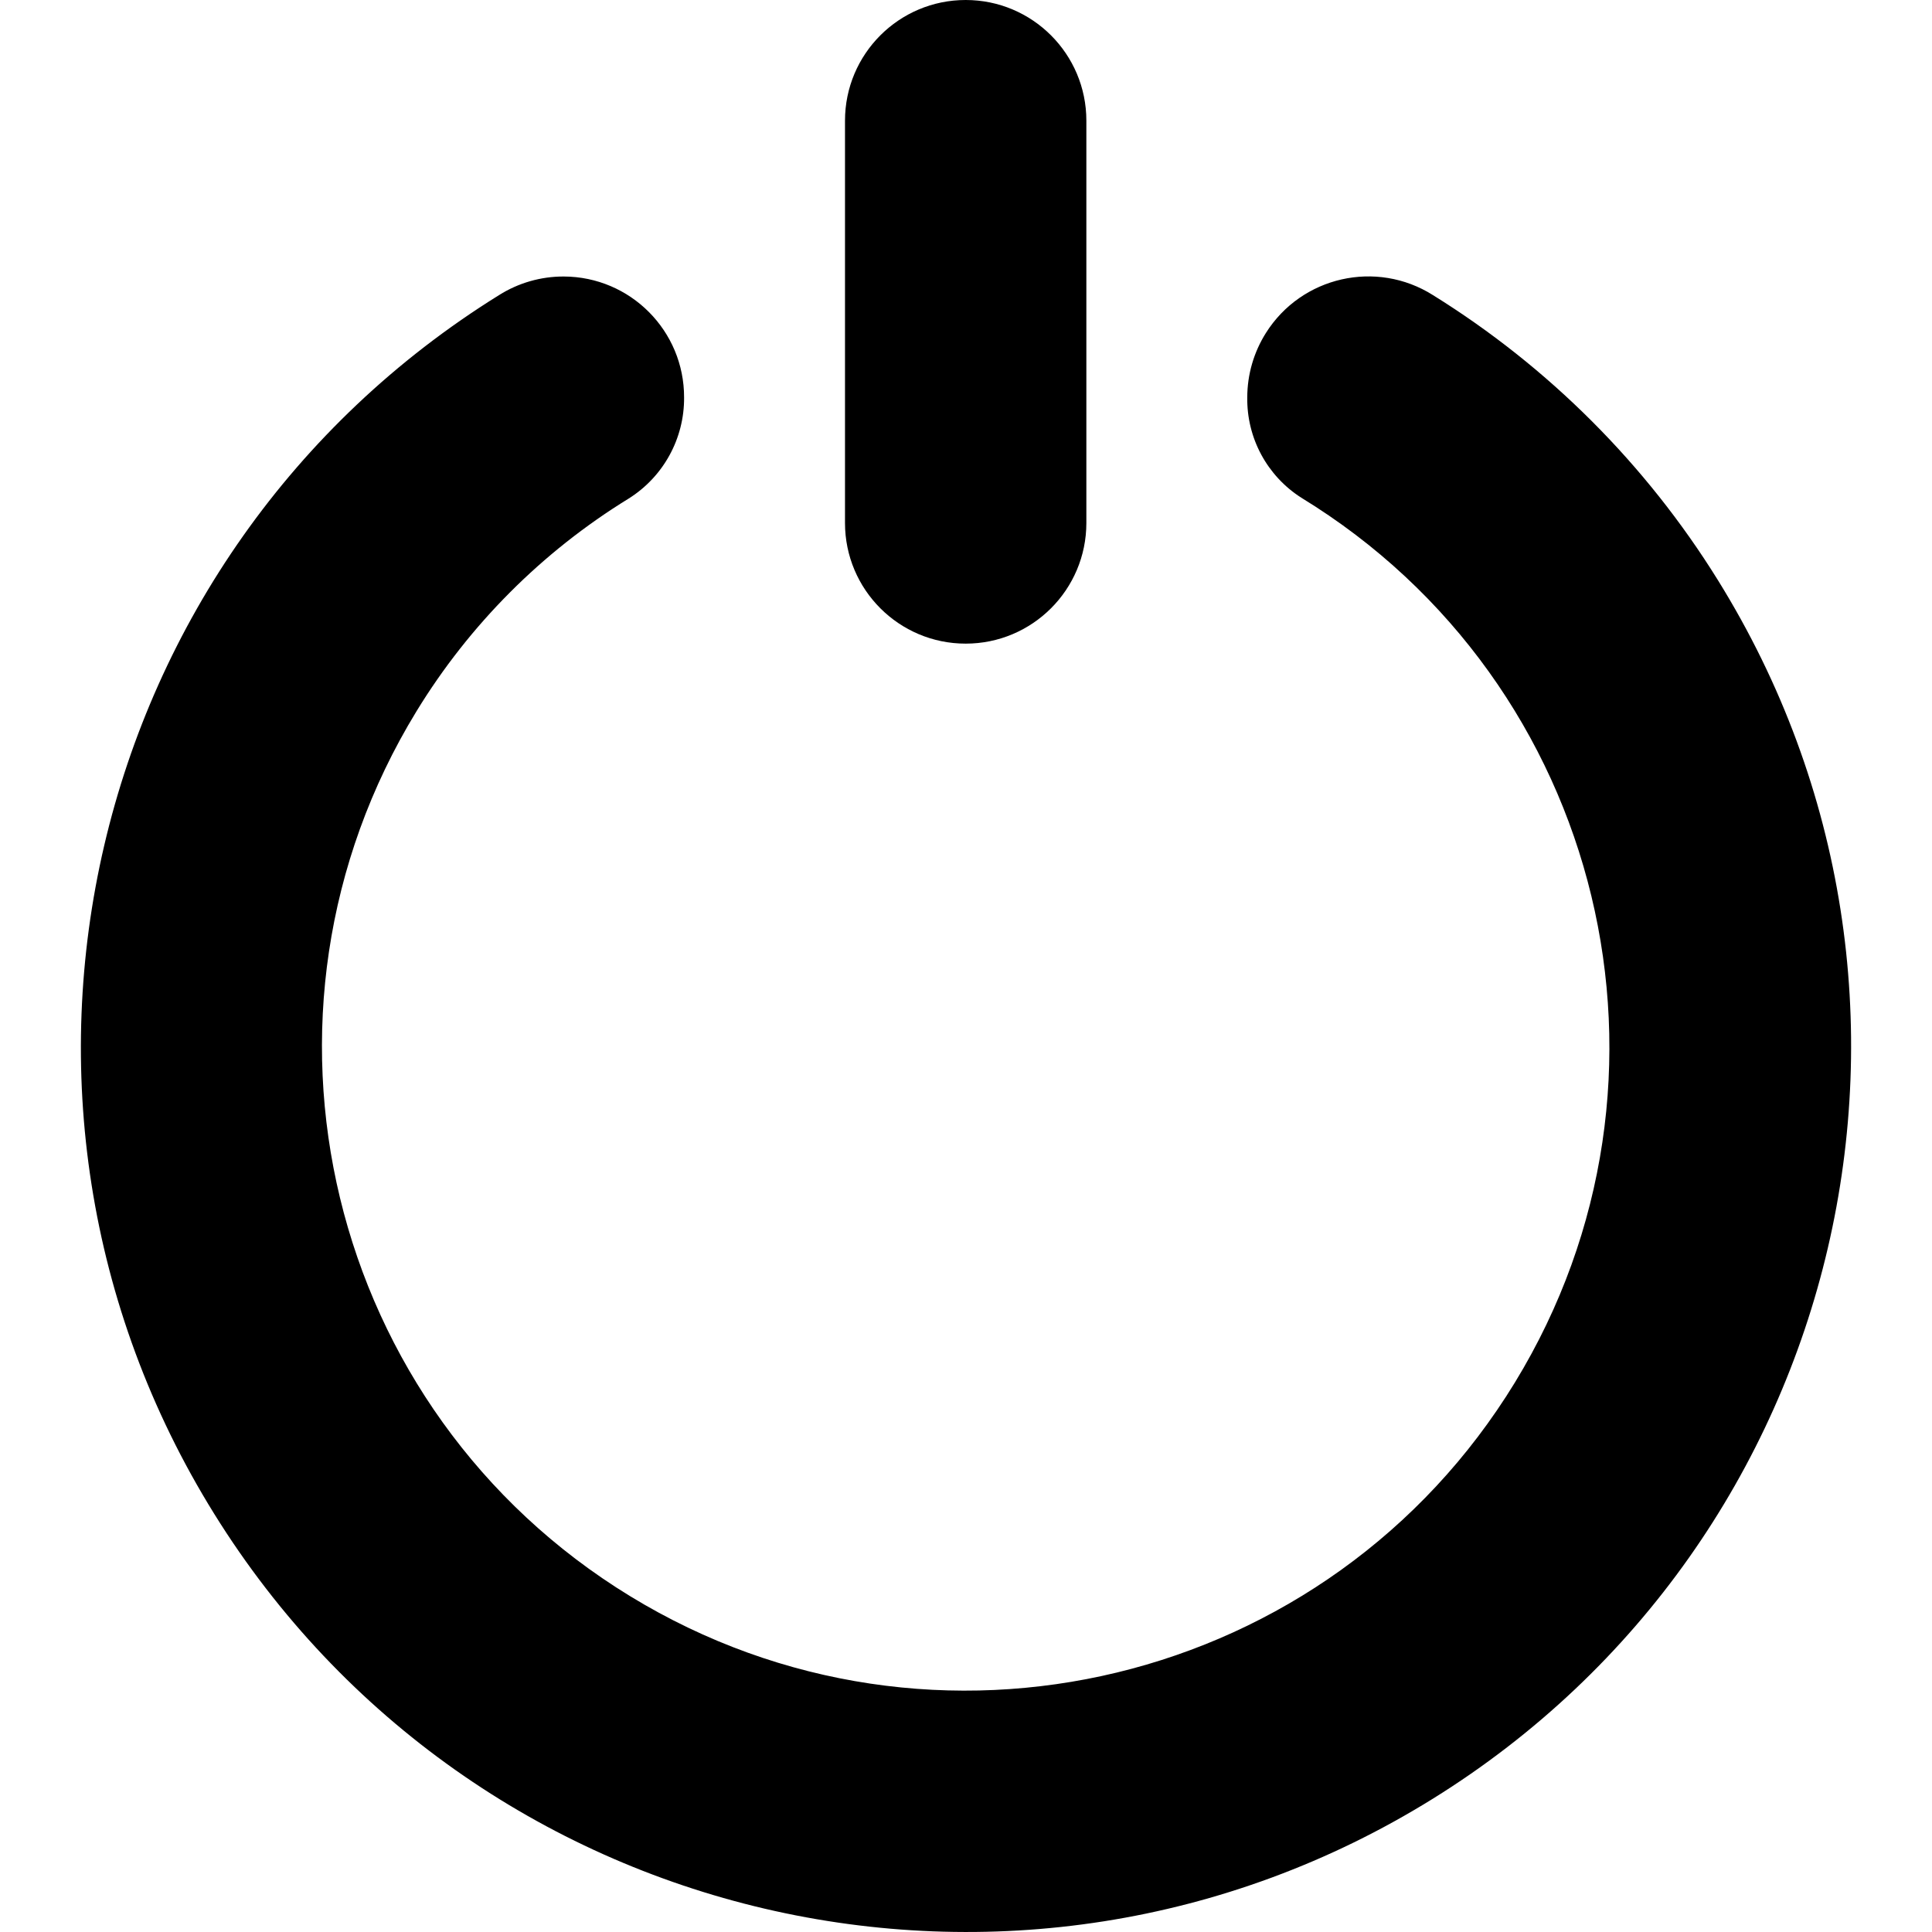
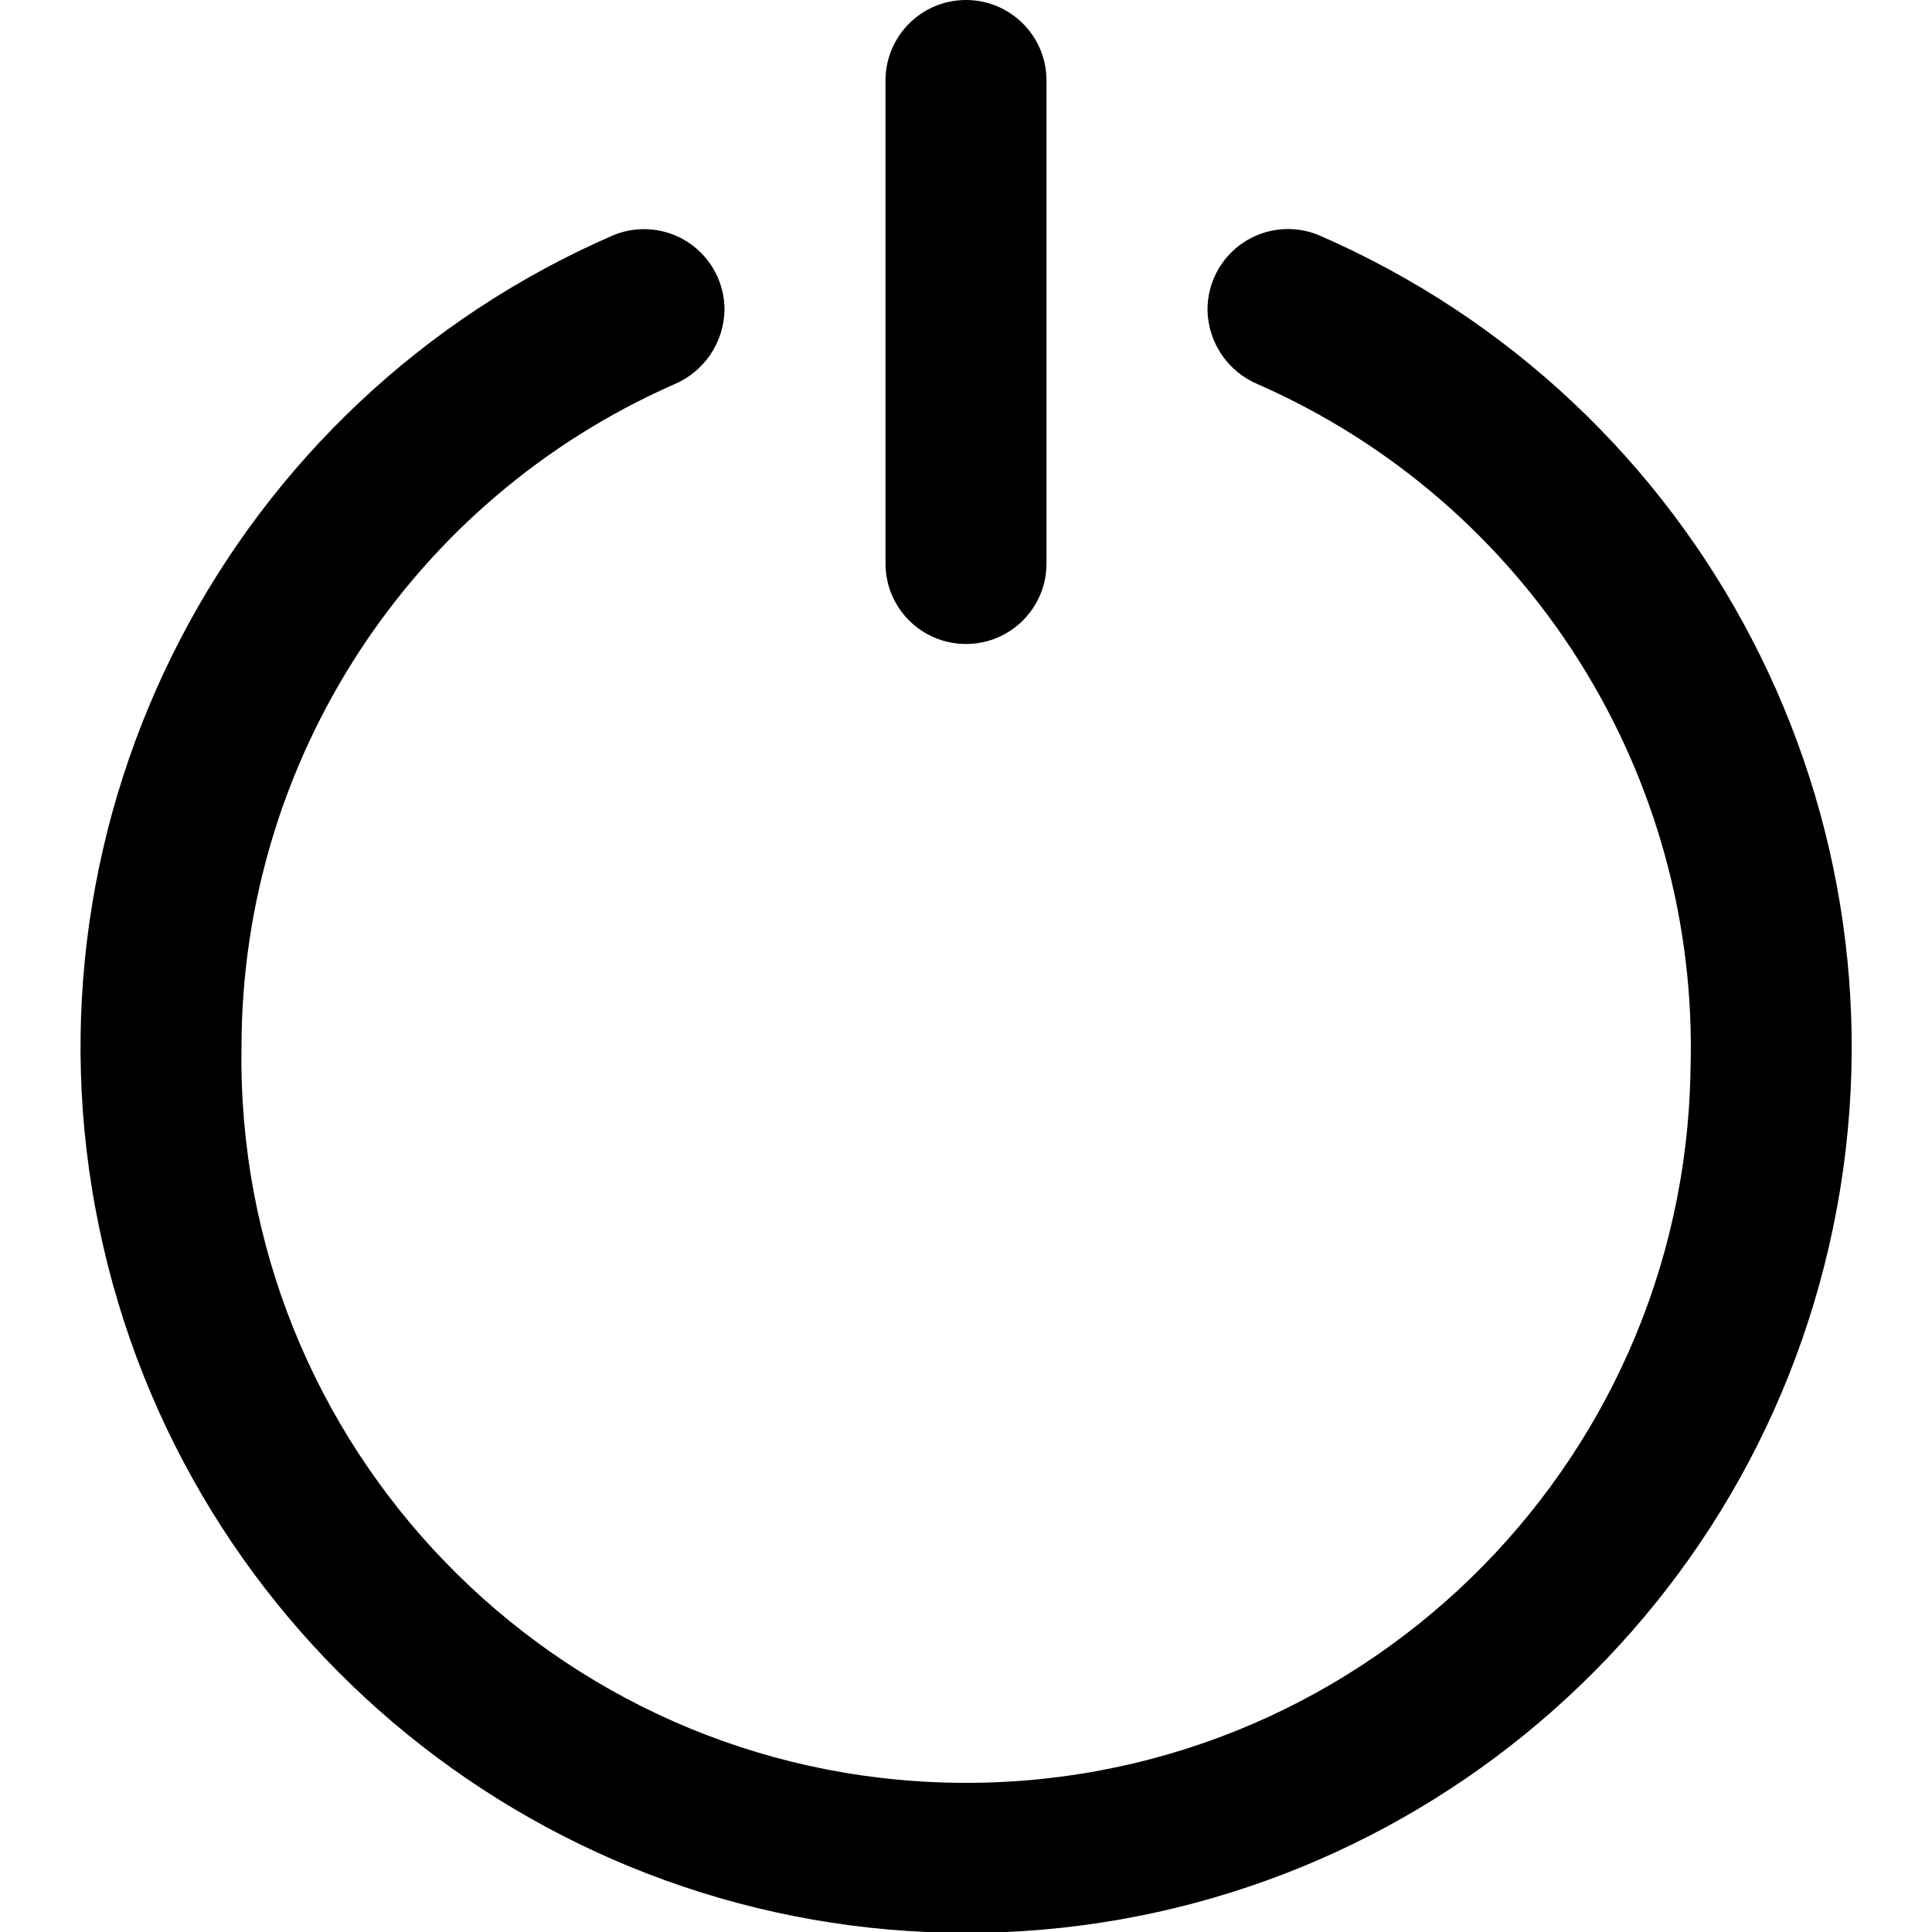
- <svg xmlns="http://www.w3.org/2000/svg" version="1.1" id="Capa_1" x="0px" y="0px" viewBox="0 0 512.292 512.292" style="enable-background:new 0 0 512.292 512.292;" xml:space="preserve" width="512" height="512">
-   <g>
-     <path d="M256.061,0L256.061,0c17.673,0,32,14.327,32,32v106.667c0,17.673-14.327,32-32,32l0,0c-17.673,0-32-14.327-32-32V32   C224.061,14.327,238.387,0,256.061,0z" />
-     <path d="M330.727,105.387L330.727,105.387c-0.157,10.742,5.259,20.8,14.315,26.581c80.432,49.143,105.796,154.185,56.652,234.616   S247.51,472.38,167.078,423.237S61.282,269.052,110.426,188.62c14.042-22.982,33.324-42.315,56.269-56.418   c9.211-5.781,14.773-15.92,14.699-26.795l0,0c0.049-17.673-14.238-32.039-31.911-32.088c-6.07-0.017-12.02,1.693-17.155,4.931   C22.233,146.634-11.58,291.318,56.803,401.412s213.067,143.907,323.161,75.524s143.907-213.067,75.524-323.161   c-19.035-30.645-44.879-56.489-75.524-75.524c-14.997-9.461-34.824-4.973-44.285,10.024   C332.447,93.397,330.731,99.33,330.727,105.387z" />
-   </g>
+ <svg xmlns="http://www.w3.org/2000/svg" id="Outline" viewBox="0 0 24 24" width="512" height="512">
+   <path d="M15,3.849h0a1.02,1.02,0,0,0,.629.926A9,9,0,0,1,21,13.292,9,9,0,0,1,3,13,9,9,0,0,1,8.371,4.776,1.023,1.023,0,0,0,9,3.848H9a1,1,0,0,0-1.374-.929,11,11,0,1,0,8.751,0A1,1,0,0,0,15,3.849Z" />
+   <rect x="11" width="2" height="8" rx="1" />
</svg>
